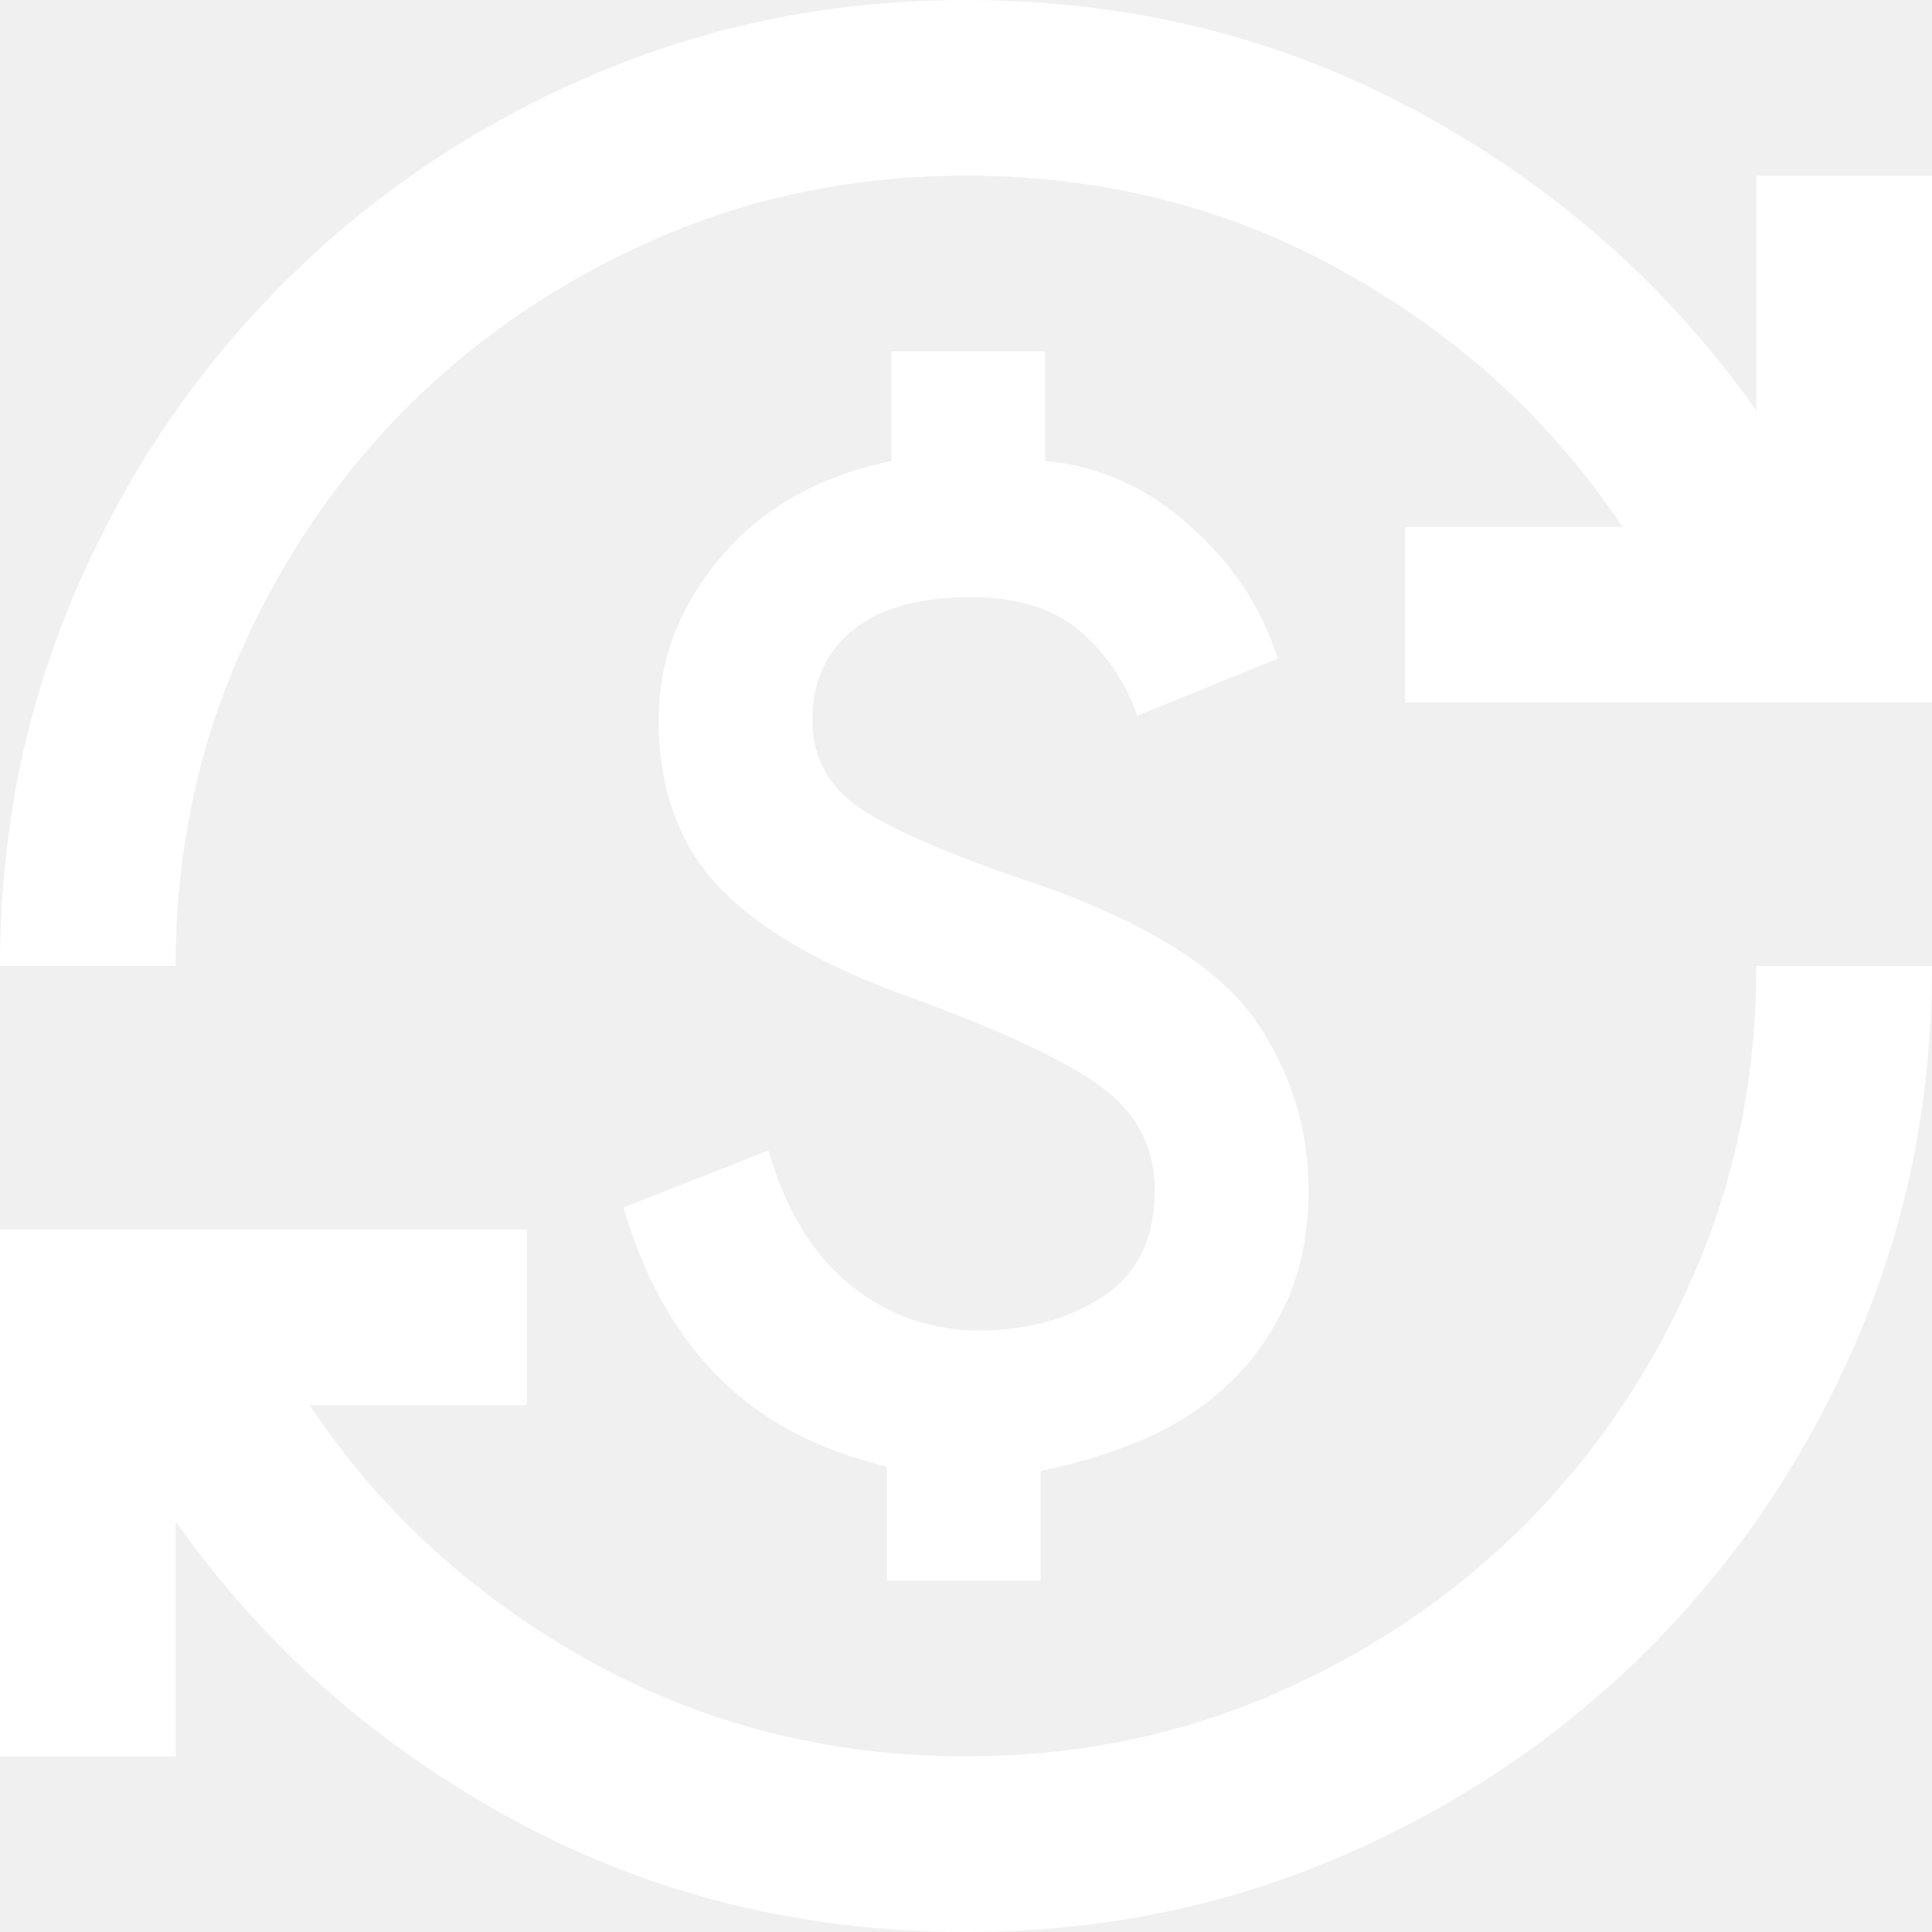
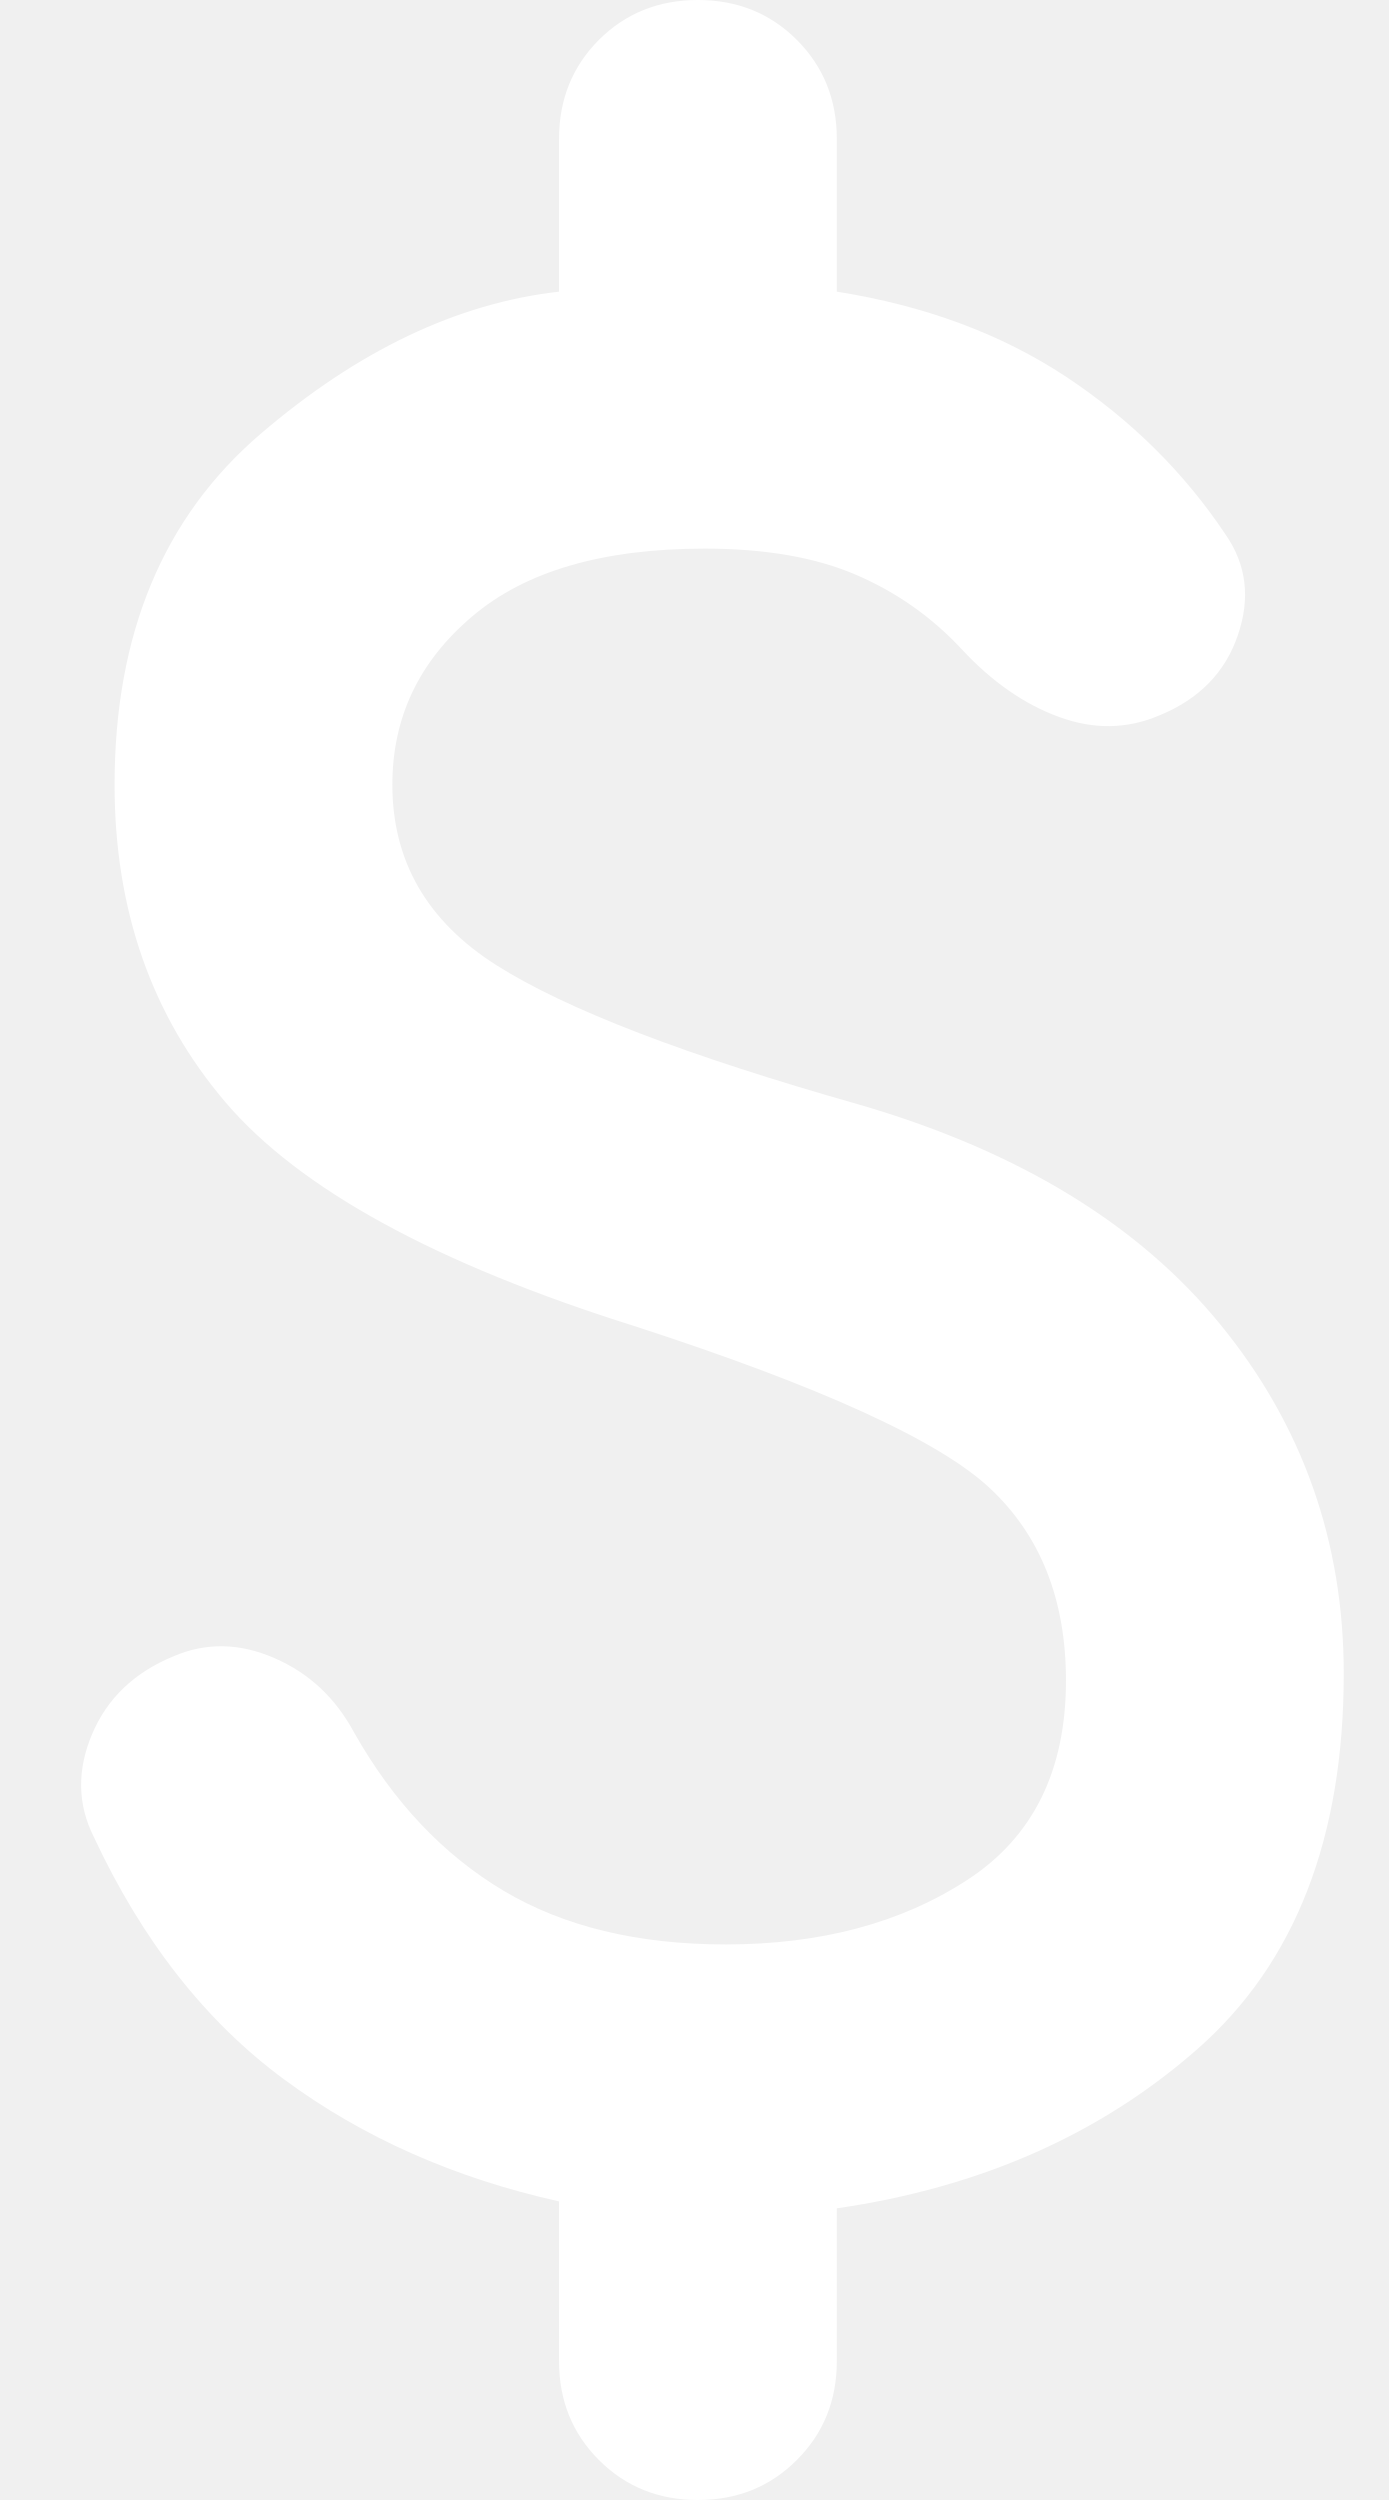
- <svg xmlns="http://www.w3.org/2000/svg" width="13" height="13" viewBox="0 0 13 13" fill="none">
-   <path d="M6.5 13C5.397 13 4.383 12.749 3.457 12.247C2.531 11.744 1.773 11.075 1.182 10.238V11.818H0V8.273H3.545V9.455H2.083C2.556 10.164 3.179 10.735 3.952 11.168C4.725 11.601 5.574 11.818 6.5 11.818C7.239 11.818 7.93 11.678 8.576 11.397C9.221 11.117 9.782 10.737 10.26 10.26C10.737 9.782 11.117 9.221 11.397 8.576C11.678 7.93 11.818 7.239 11.818 6.5H13C13 7.396 12.83 8.238 12.49 9.026C12.151 9.814 11.685 10.503 11.094 11.094C10.503 11.685 9.814 12.151 9.026 12.49C8.238 12.83 7.396 13 6.5 13ZM5.968 10.636V9.868C5.505 9.76 5.129 9.56 4.838 9.27C4.548 8.979 4.333 8.598 4.195 8.125L5.17 7.741C5.289 8.145 5.473 8.448 5.724 8.649C5.976 8.851 6.264 8.952 6.589 8.952C6.914 8.952 7.192 8.876 7.423 8.723C7.655 8.571 7.77 8.332 7.77 8.007C7.77 7.721 7.65 7.49 7.409 7.312C7.167 7.135 6.736 6.933 6.116 6.707C5.535 6.5 5.109 6.254 4.838 5.968C4.567 5.683 4.432 5.308 4.432 4.845C4.432 4.442 4.572 4.075 4.853 3.745C5.134 3.415 5.515 3.201 5.998 3.102V2.364H7.032V3.102C7.386 3.132 7.709 3.275 7.999 3.531C8.29 3.787 8.489 4.087 8.598 4.432L7.652 4.816C7.573 4.589 7.445 4.4 7.268 4.247C7.091 4.095 6.845 4.018 6.53 4.018C6.185 4.018 5.921 4.092 5.739 4.24C5.557 4.388 5.466 4.589 5.466 4.845C5.466 5.102 5.579 5.303 5.806 5.451C6.032 5.599 6.441 5.771 7.032 5.968C7.741 6.224 8.214 6.525 8.45 6.869C8.686 7.214 8.805 7.593 8.805 8.007C8.805 8.292 8.755 8.544 8.657 8.76C8.558 8.977 8.428 9.162 8.265 9.314C8.103 9.467 7.913 9.59 7.697 9.684C7.48 9.777 7.248 9.848 7.002 9.898V10.636H5.968ZM0 6.5C0 5.604 0.17 4.762 0.51 3.974C0.849 3.186 1.315 2.497 1.906 1.906C2.497 1.315 3.186 0.849 3.974 0.51C4.762 0.17 5.604 0 6.5 0C7.603 0 8.617 0.251 9.543 0.753C10.469 1.256 11.227 1.925 11.818 2.763V1.182H13V4.727H9.455V3.545H10.917C10.444 2.836 9.821 2.265 9.048 1.832C8.275 1.398 7.426 1.182 6.5 1.182C5.761 1.182 5.07 1.322 4.424 1.603C3.779 1.884 3.218 2.263 2.74 2.74C2.263 3.218 1.884 3.779 1.603 4.424C1.322 5.07 1.182 5.761 1.182 6.5H0Z" fill="white" />
+ <svg xmlns="http://www.w3.org/2000/svg" width="10" height="18" viewBox="0 0 10 18" fill="none">
+   <path d="M5.025 18C4.741 18 4.504 17.904 4.312 17.712C4.121 17.521 4.025 17.283 4.025 17V15.85C3.275 15.683 2.616 15.392 2.05 14.975C1.483 14.558 1.025 13.975 0.675 13.225C0.558 12.992 0.554 12.746 0.662 12.488C0.771 12.229 0.966 12.042 1.25 11.925C1.483 11.825 1.725 11.829 1.975 11.938C2.225 12.046 2.416 12.225 2.55 12.475C2.833 12.975 3.191 13.354 3.625 13.613C4.058 13.871 4.591 14 5.225 14C5.908 14 6.487 13.846 6.962 13.537C7.437 13.229 7.675 12.75 7.675 12.1C7.675 11.517 7.491 11.054 7.125 10.713C6.758 10.371 5.908 9.983 4.575 9.55C3.141 9.1 2.158 8.562 1.625 7.938C1.091 7.312 0.825 6.55 0.825 5.65C0.825 4.567 1.175 3.725 1.875 3.125C2.575 2.525 3.291 2.183 4.025 2.1V1C4.025 0.717 4.121 0.479 4.312 0.287C4.504 0.096 4.741 0 5.025 0C5.308 0 5.546 0.096 5.737 0.287C5.929 0.479 6.025 0.717 6.025 1V2.1C6.658 2.2 7.208 2.404 7.675 2.712C8.141 3.021 8.525 3.4 8.825 3.85C8.975 4.067 9.004 4.308 8.912 4.575C8.821 4.842 8.633 5.033 8.35 5.15C8.116 5.25 7.875 5.254 7.625 5.162C7.375 5.071 7.141 4.908 6.925 4.675C6.708 4.442 6.454 4.263 6.162 4.138C5.871 4.013 5.508 3.95 5.075 3.95C4.341 3.95 3.783 4.112 3.4 4.438C3.016 4.763 2.825 5.167 2.825 5.65C2.825 6.2 3.075 6.633 3.575 6.95C4.075 7.267 4.941 7.6 6.175 7.95C7.325 8.283 8.196 8.812 8.787 9.537C9.379 10.262 9.675 11.1 9.675 12.05C9.675 13.233 9.325 14.133 8.625 14.75C7.925 15.367 7.058 15.75 6.025 15.9V17C6.025 17.283 5.929 17.521 5.737 17.712C5.546 17.904 5.308 18 5.025 18Z" fill="white" />
</svg>
